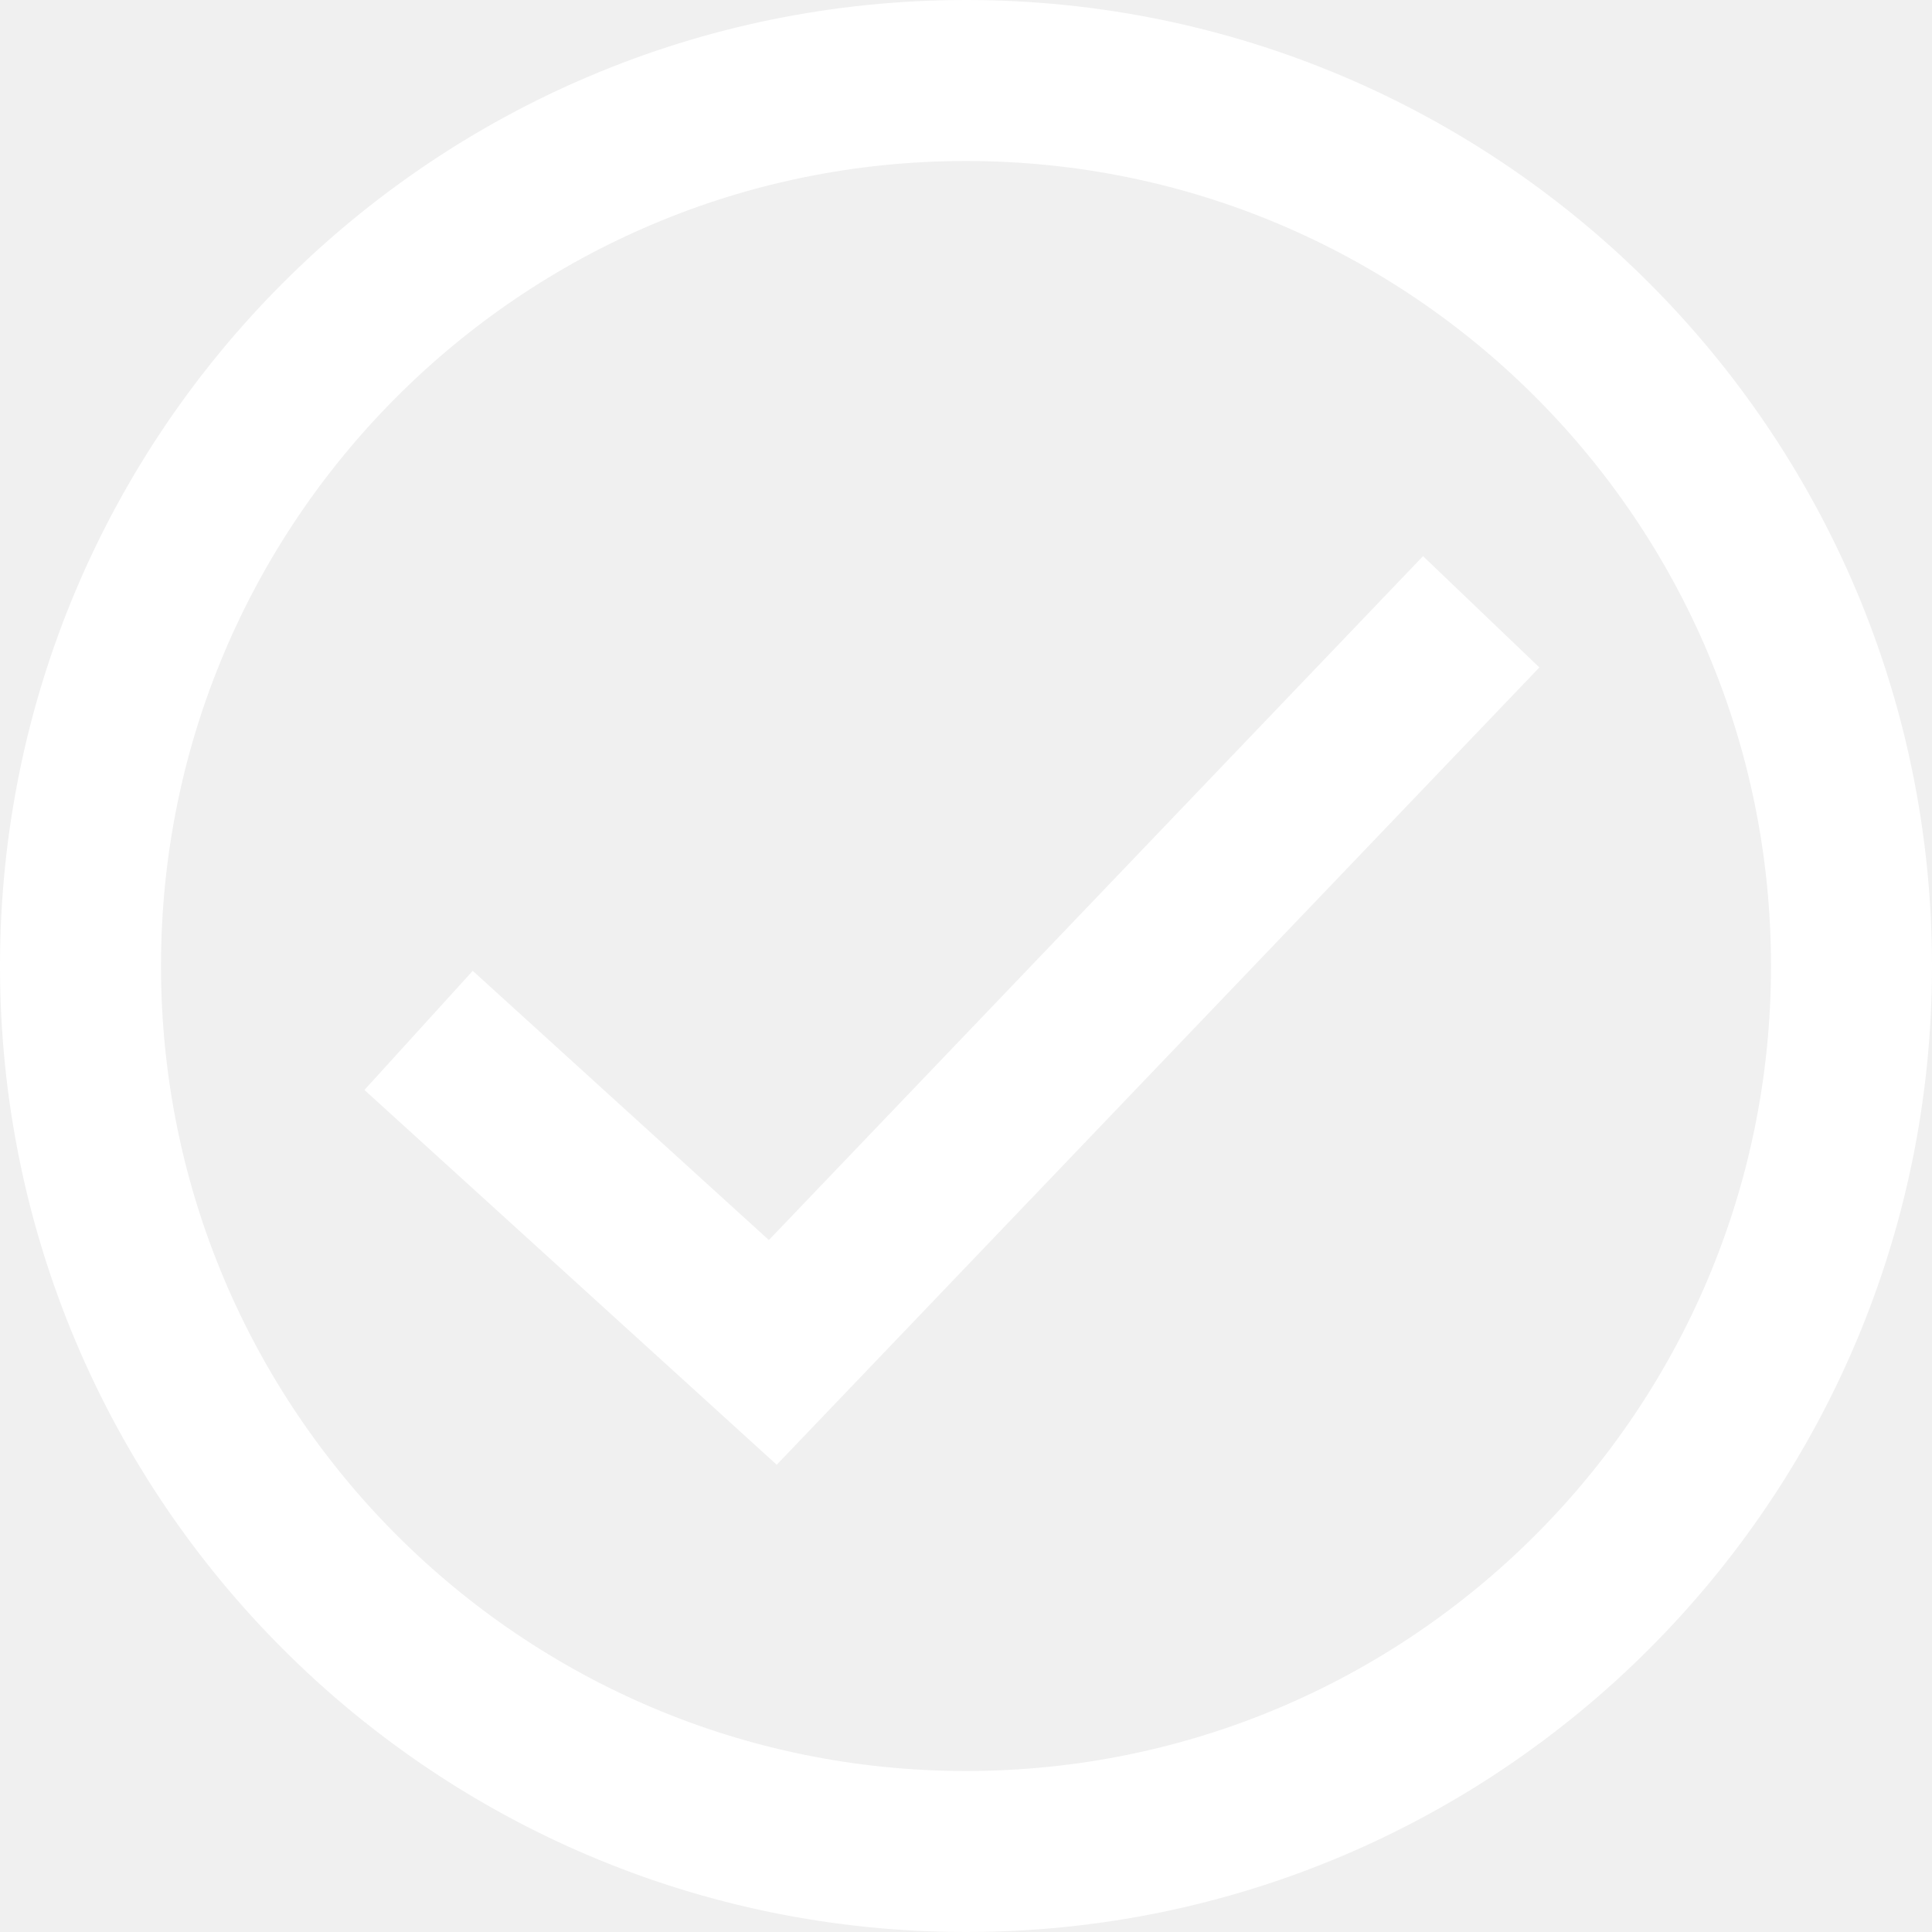
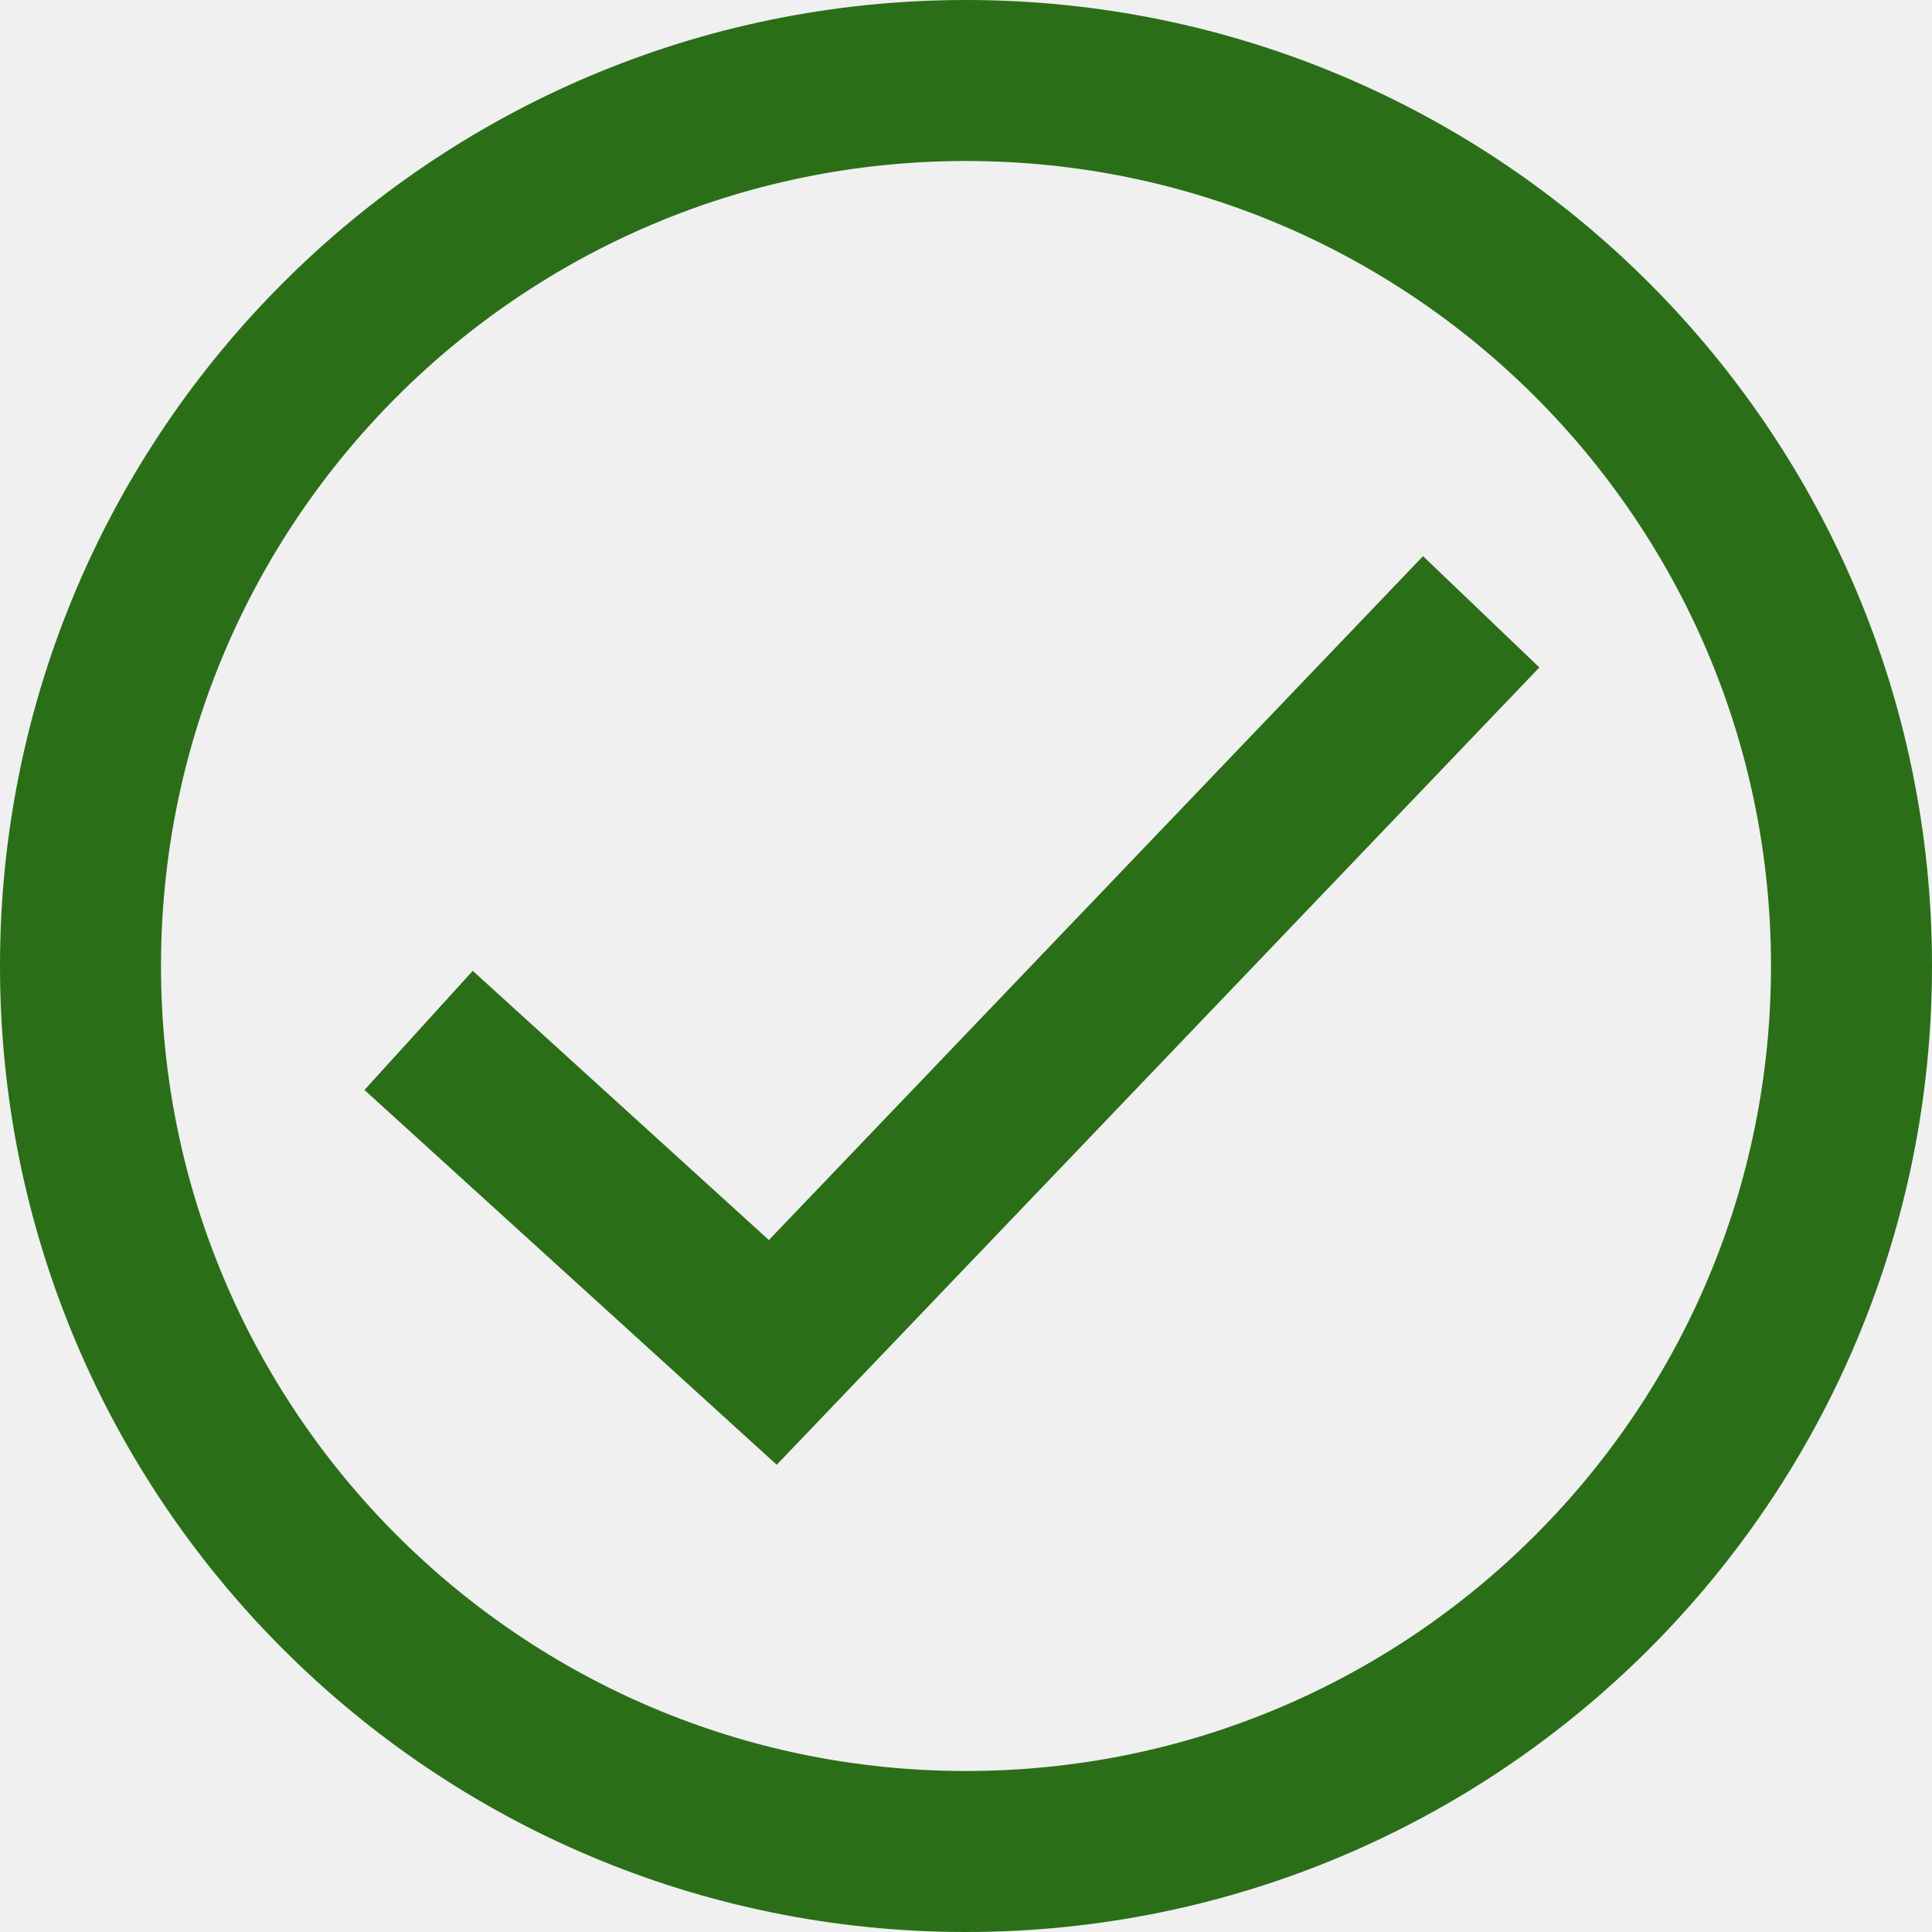
<svg xmlns="http://www.w3.org/2000/svg" width="60" height="60" viewBox="0 0 60 60" fill="none">
-   <circle cx="30" cy="30" r="27.5" stroke="white" stroke-width="5" />
-   <path d="M46 19L24 42L13 32" stroke="white" stroke-width="5" />
+   <circle cx="30" cy="30" r="27.5" stroke="#2b6e18" stroke-width="5" />
+   <path d="M46 19L24 42L13 32" stroke="#2b6e18" stroke-width="5" />
</svg>
